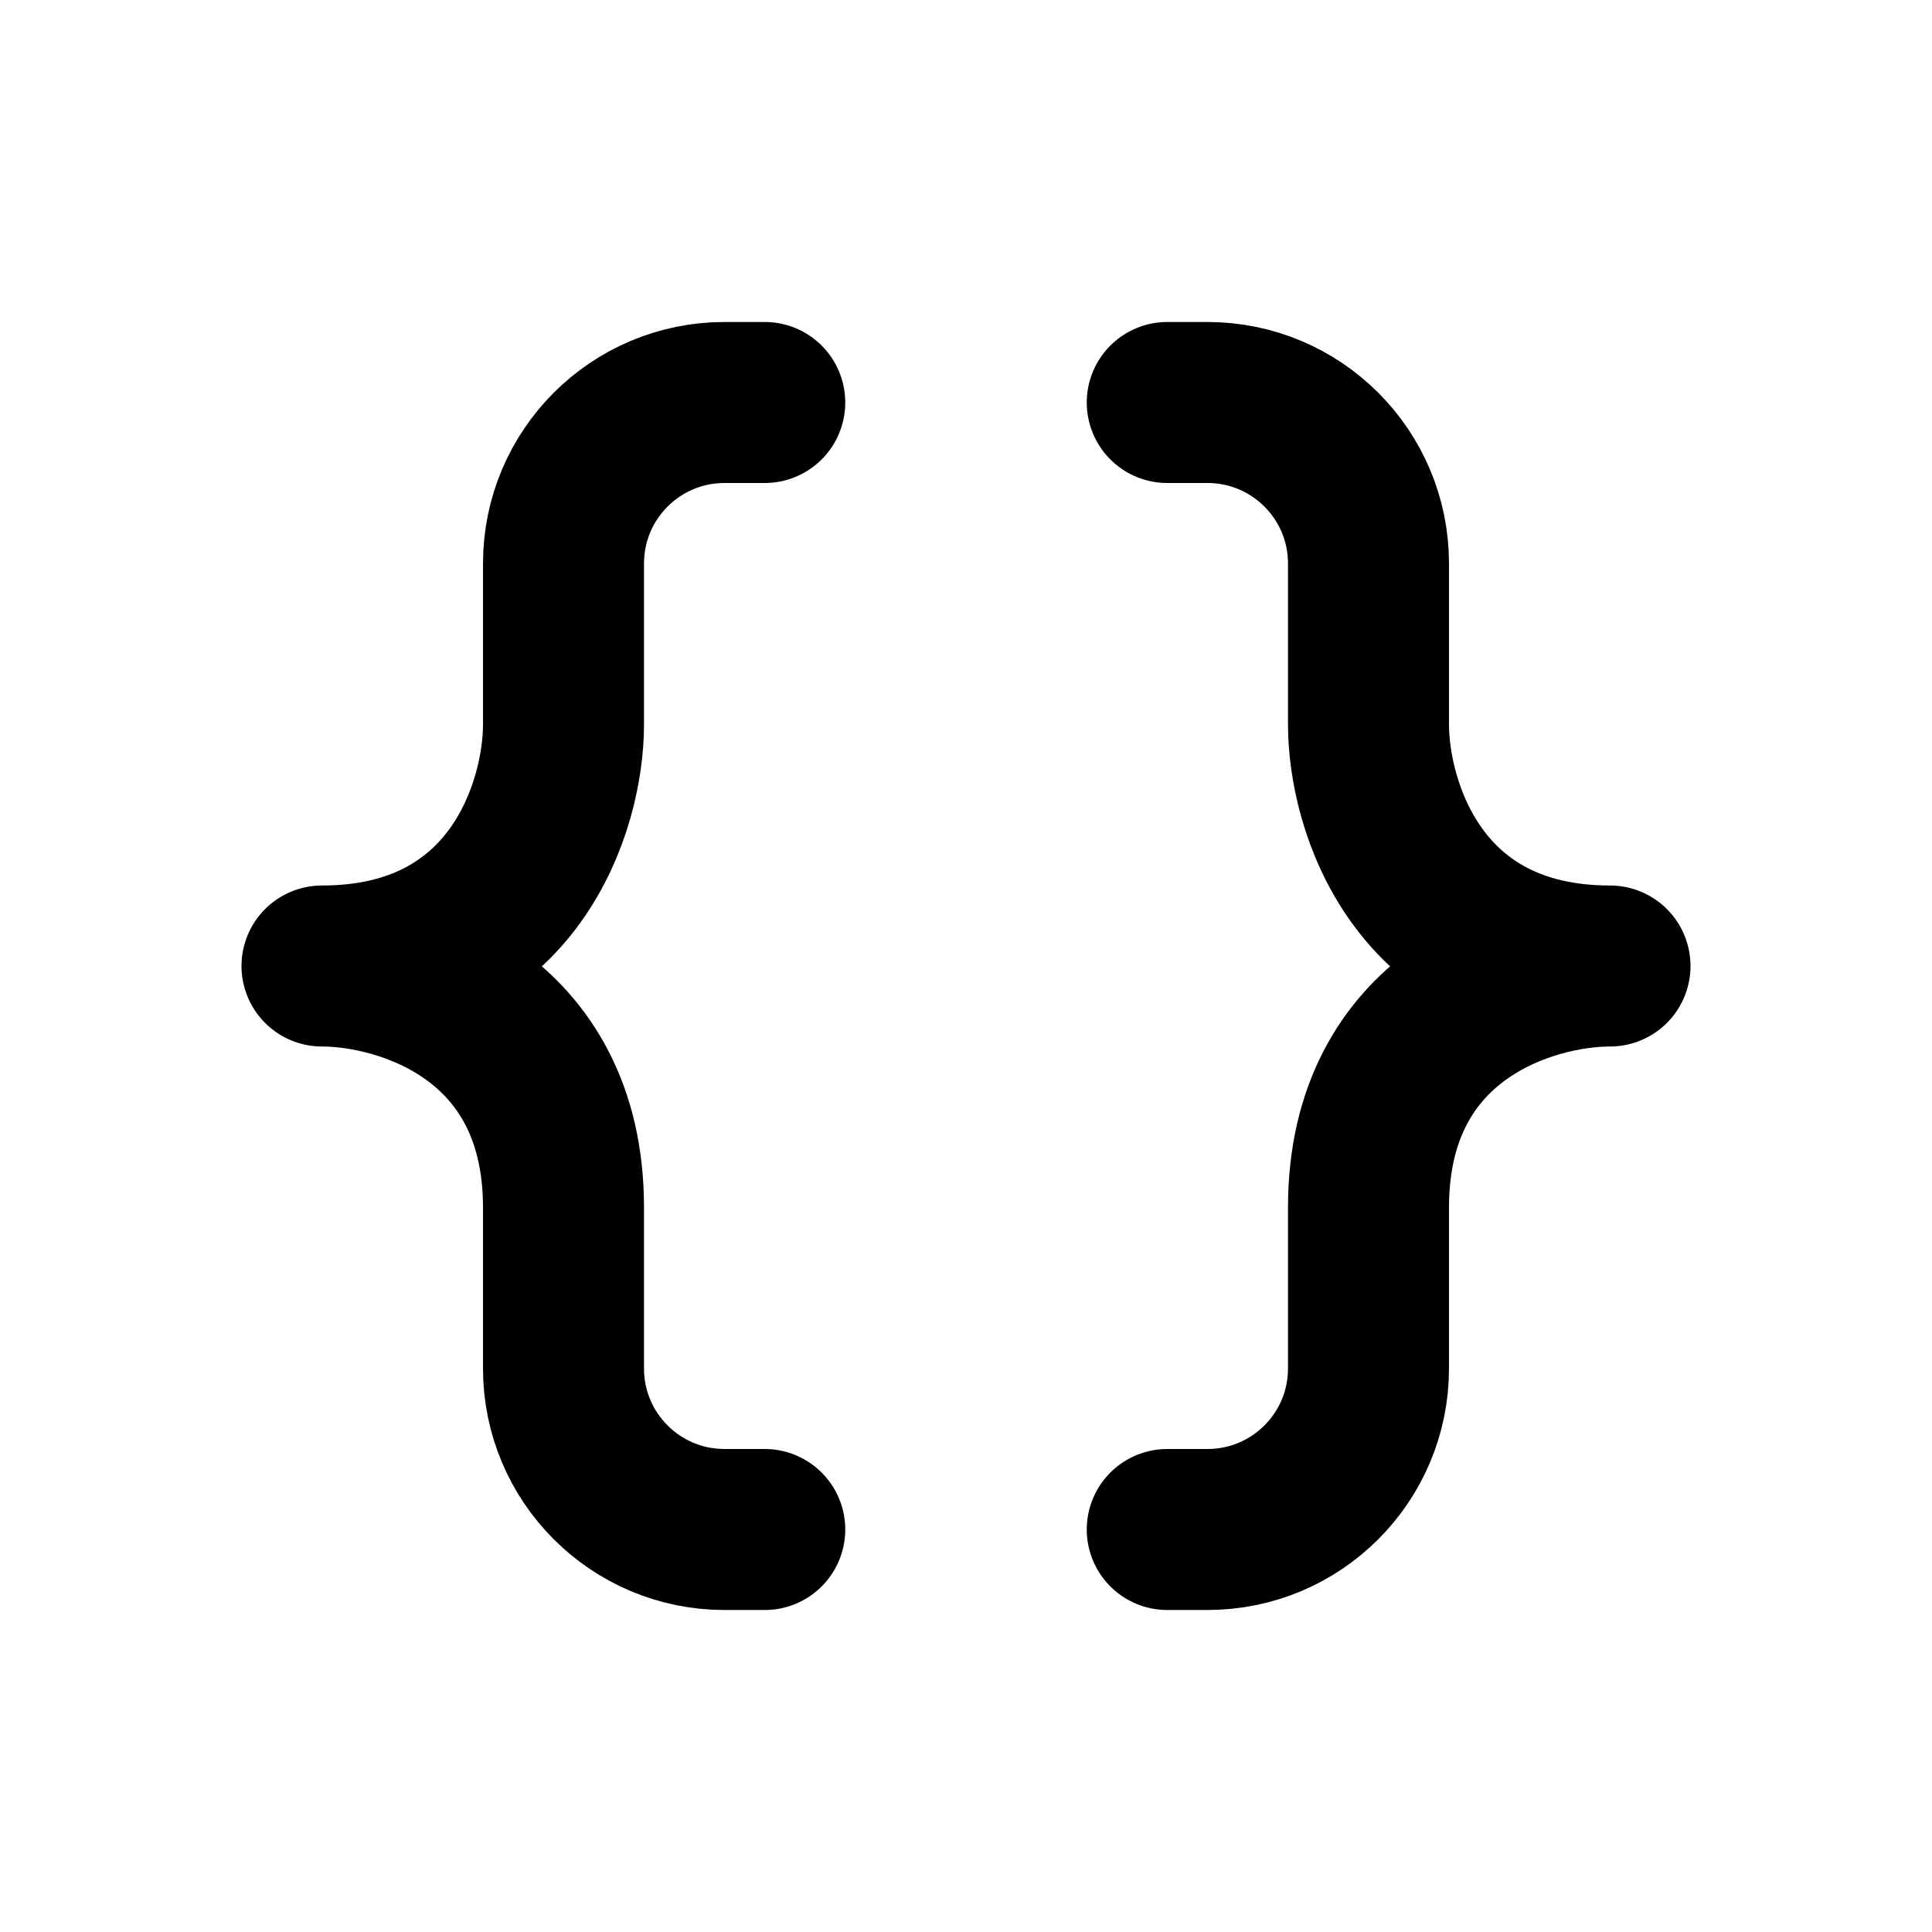
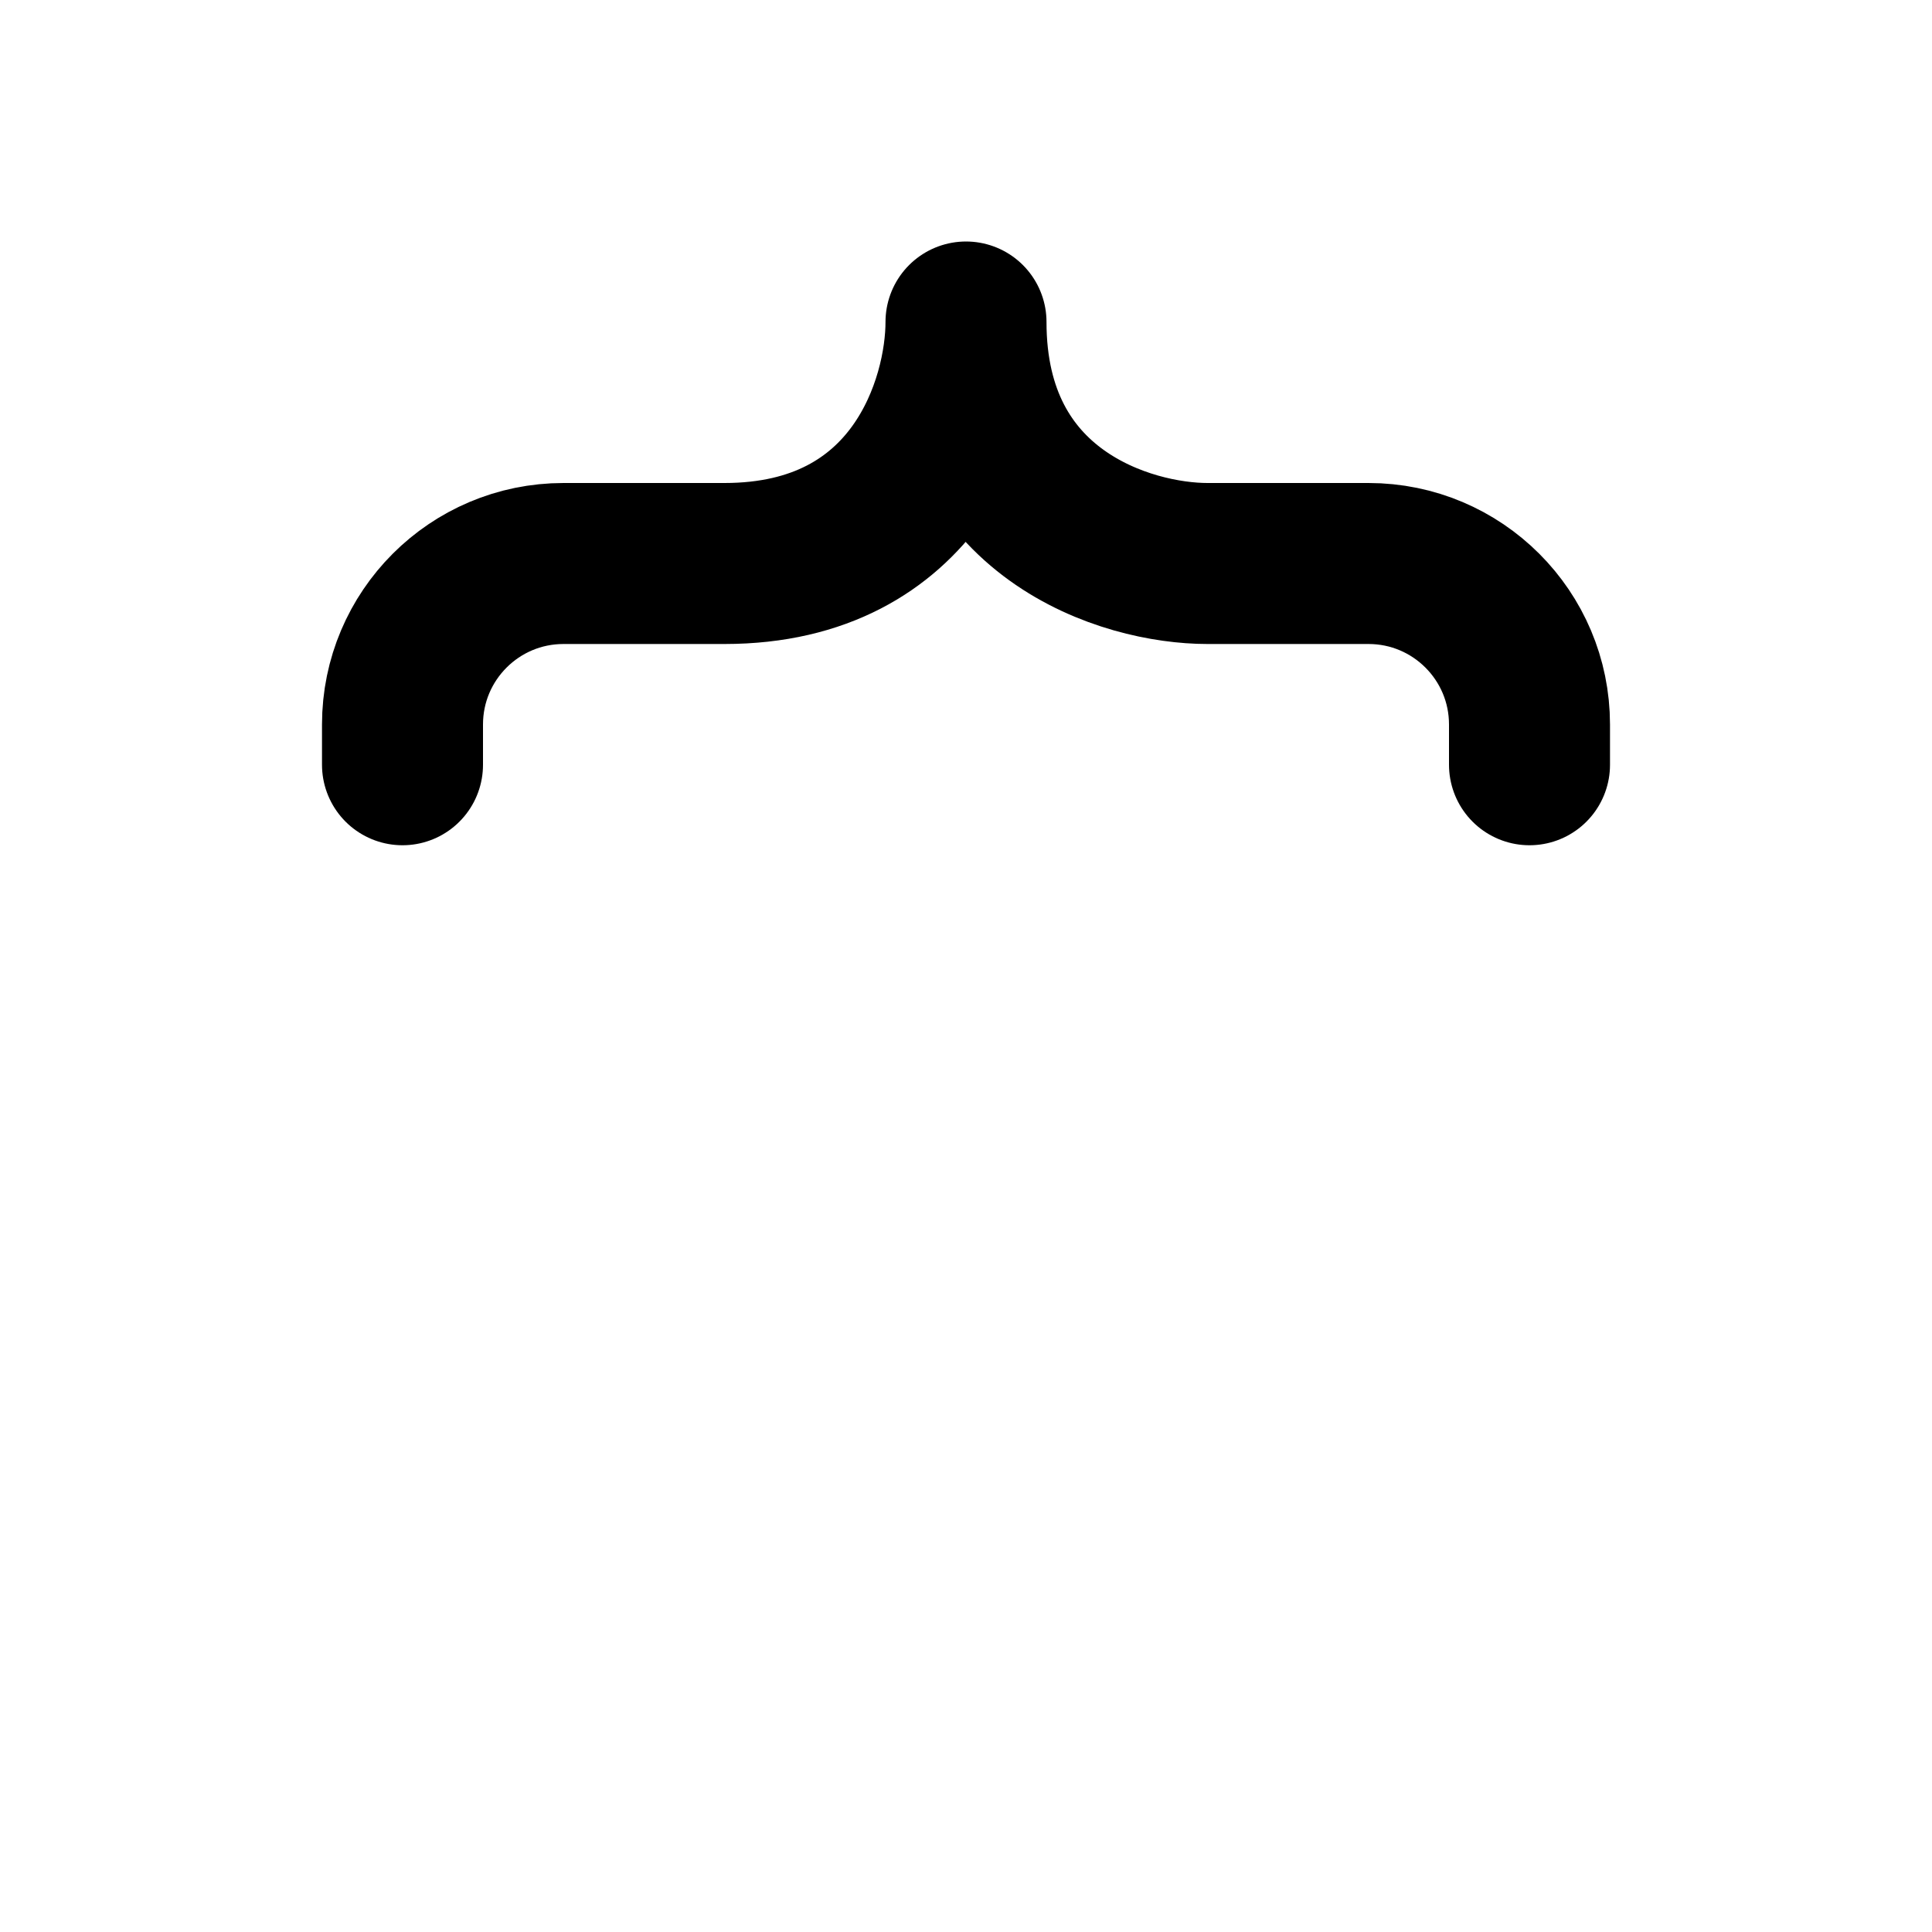
<svg xmlns="http://www.w3.org/2000/svg" viewBox="0 0 24 24" fill="none">
-   <path stroke="#000000" stroke-linecap="round" stroke-linejoin="round" stroke-width="2" d="M9.5 5H9a2 2 0 0 0-2 2v2c0 1-.6 3-3 3 1 0 3 .6 3 3v2a2 2 0 0 0 2 2h.5m5-14h.5a2 2 0 0 1 2 2v2c0 1 .6 3 3 3-1 0-3 .6-3 3v2a2 2 0 0 1-2 2h-.5" />
+   <path transform="rotate(90, 12, 12)" stroke="#000000" stroke-linecap="round" stroke-linejoin="round" stroke-width="2" d="M9.5 5H9a2 2 0 0 0-2 2v2c0 1-.6 3-3 3 1 0 3 .6 3 3v2a2 2 0 0 0 2 2h.5m5-14" />
</svg>
